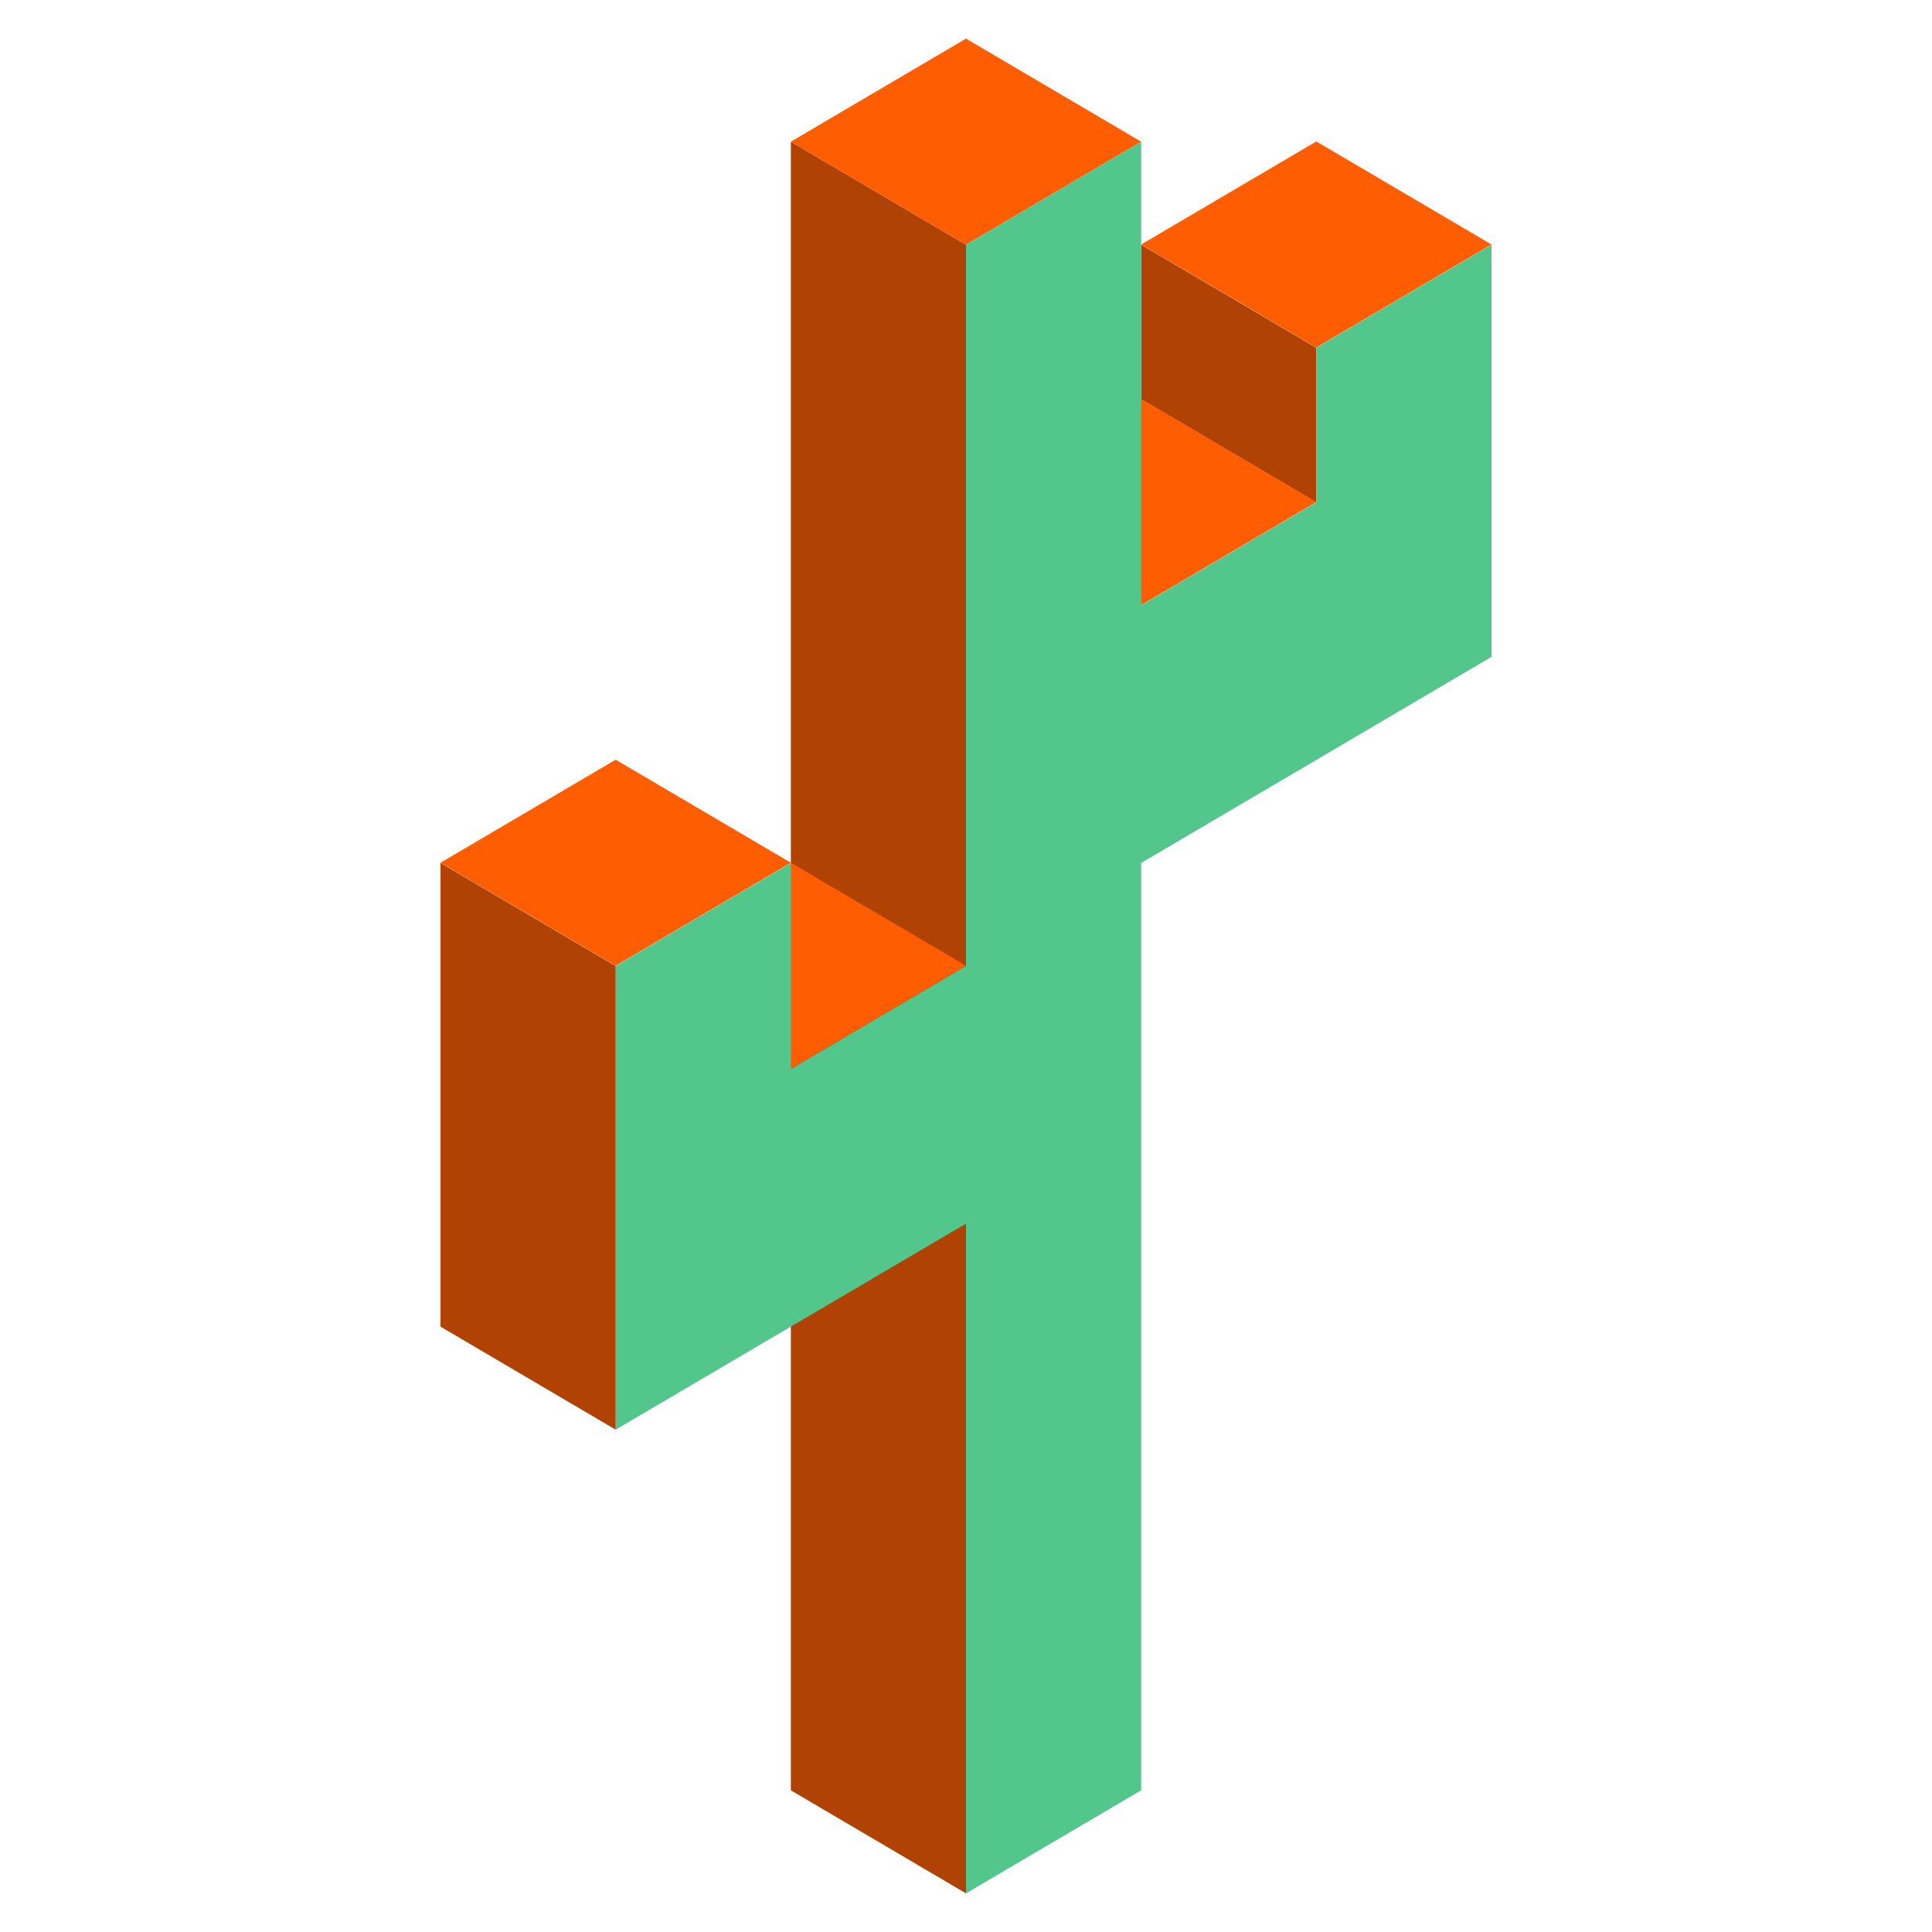
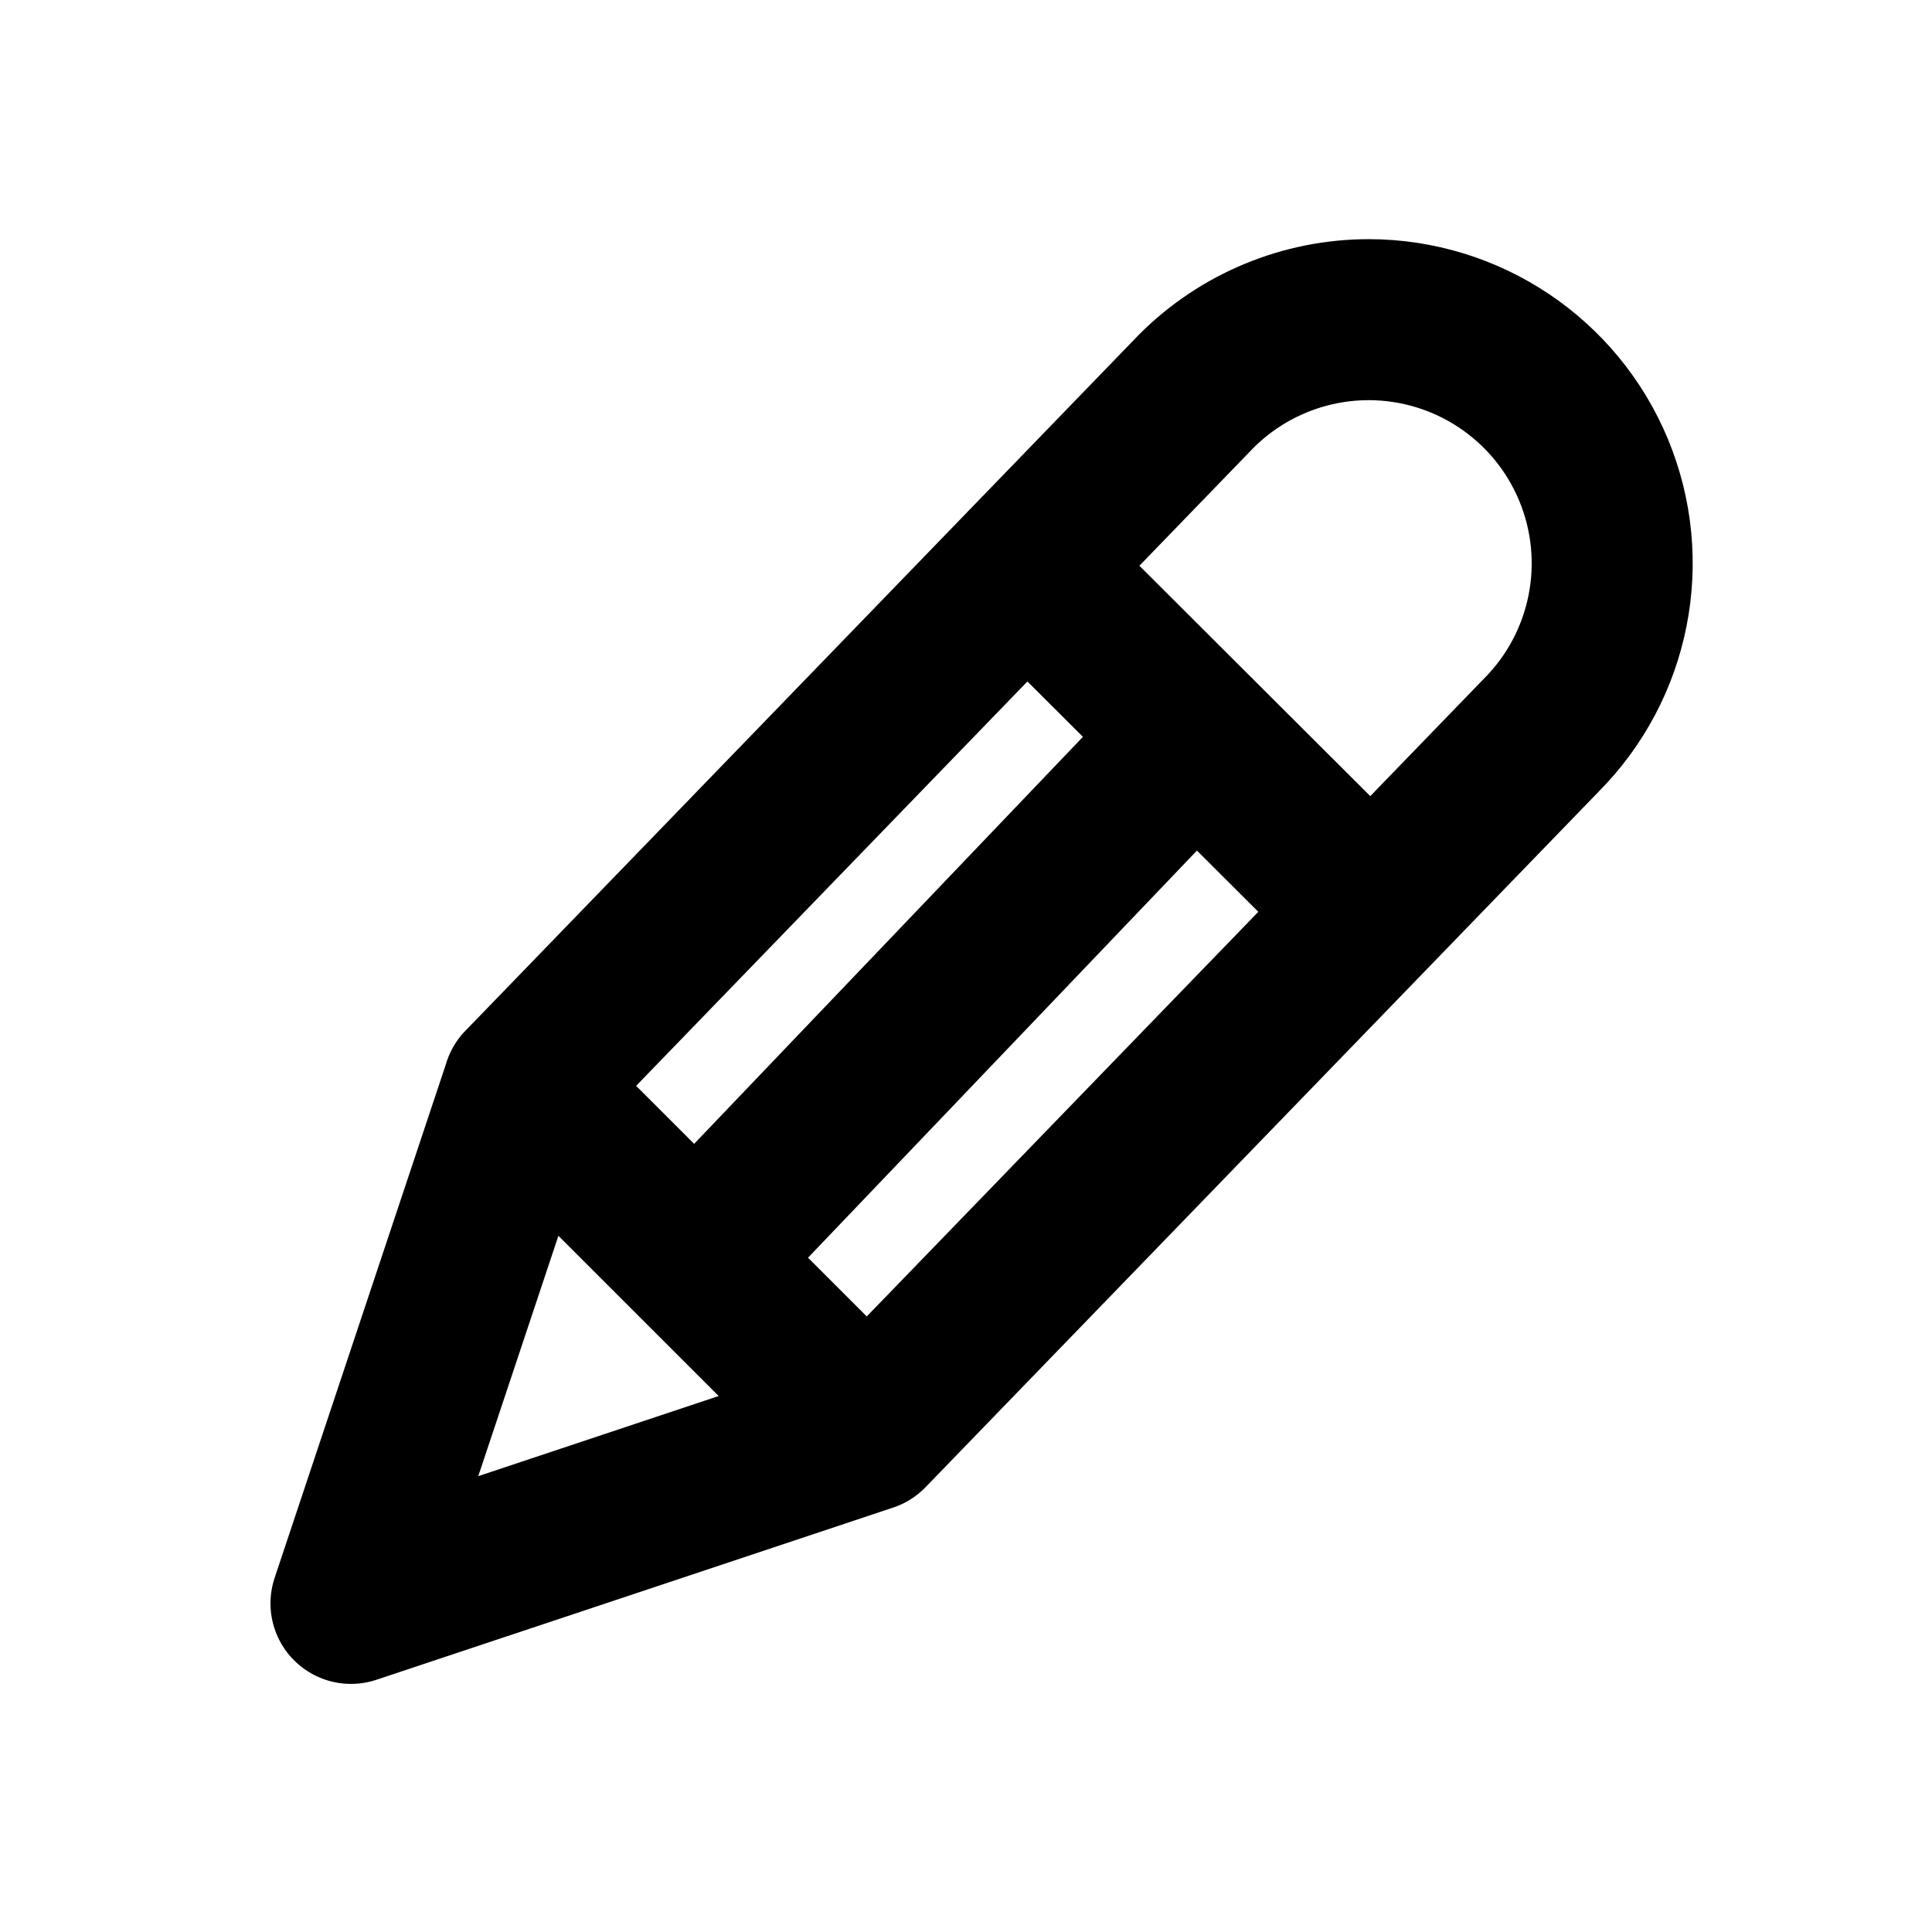
- <svg xmlns="http://www.w3.org/2000/svg" fill="none" viewBox="0 0 500 500">
-   <path fill="#B04304" d="M295.334 103.333v-40L340.667 90v40l-45.333-26.667ZM250.001 63.333l-45.334-26.666v426.666L250.001 490V63.333Z" />
-   <path fill="#FF5D01" d="m250.001 129.944 45.333-26.667 45.333 26.667-45.333 26.667-45.333-26.667ZM204.667 36.667 250.001 10l45.333 26.667-45.333 26.666-45.334-26.666ZM295.334 63.277l45.333-26.666L386 63.277l-45.333 26.667-45.333-26.667ZM114 223.277l45.333-26.667 45.334 26.667-45.334 26.667L114 223.277ZM250 249.944l-45.333-26.667v53.333L250 249.944Z" />
-   <path fill="#53C68C" d="m250 63.333 45.333-26.666v120L340.667 130V90L386 63.333V170l-90.667 53.333v240L250 490V316.667L159.333 370V250l45.334-26.667v53.334L250 250V63.333Z" />
-   <path fill="#B04304" d="M159.333 250 114 223.334v120L159.333 370V250Z" />
+ <svg xmlns="http://www.w3.org/2000/svg" width="24" height="24" fill="none" focusable="false" viewBox="0 0 24 24">
+   <path stroke="currentColor" stroke-linecap="round" stroke-linejoin="round" stroke-width="2" d="M10.779 17.779 4.36 19.918 6.5 13.5m4.279 4.279 8.364-8.643a3.027 3.027 0 0 0-2.14-5.165 3.03 3.03 0 0 0-2.14.886L6.5 13.5m4.279 4.279L6.499 13.5m2.14 2.14 6.213-6.504M12.75 7.04 17 11.28">
+     </path>
</svg>
